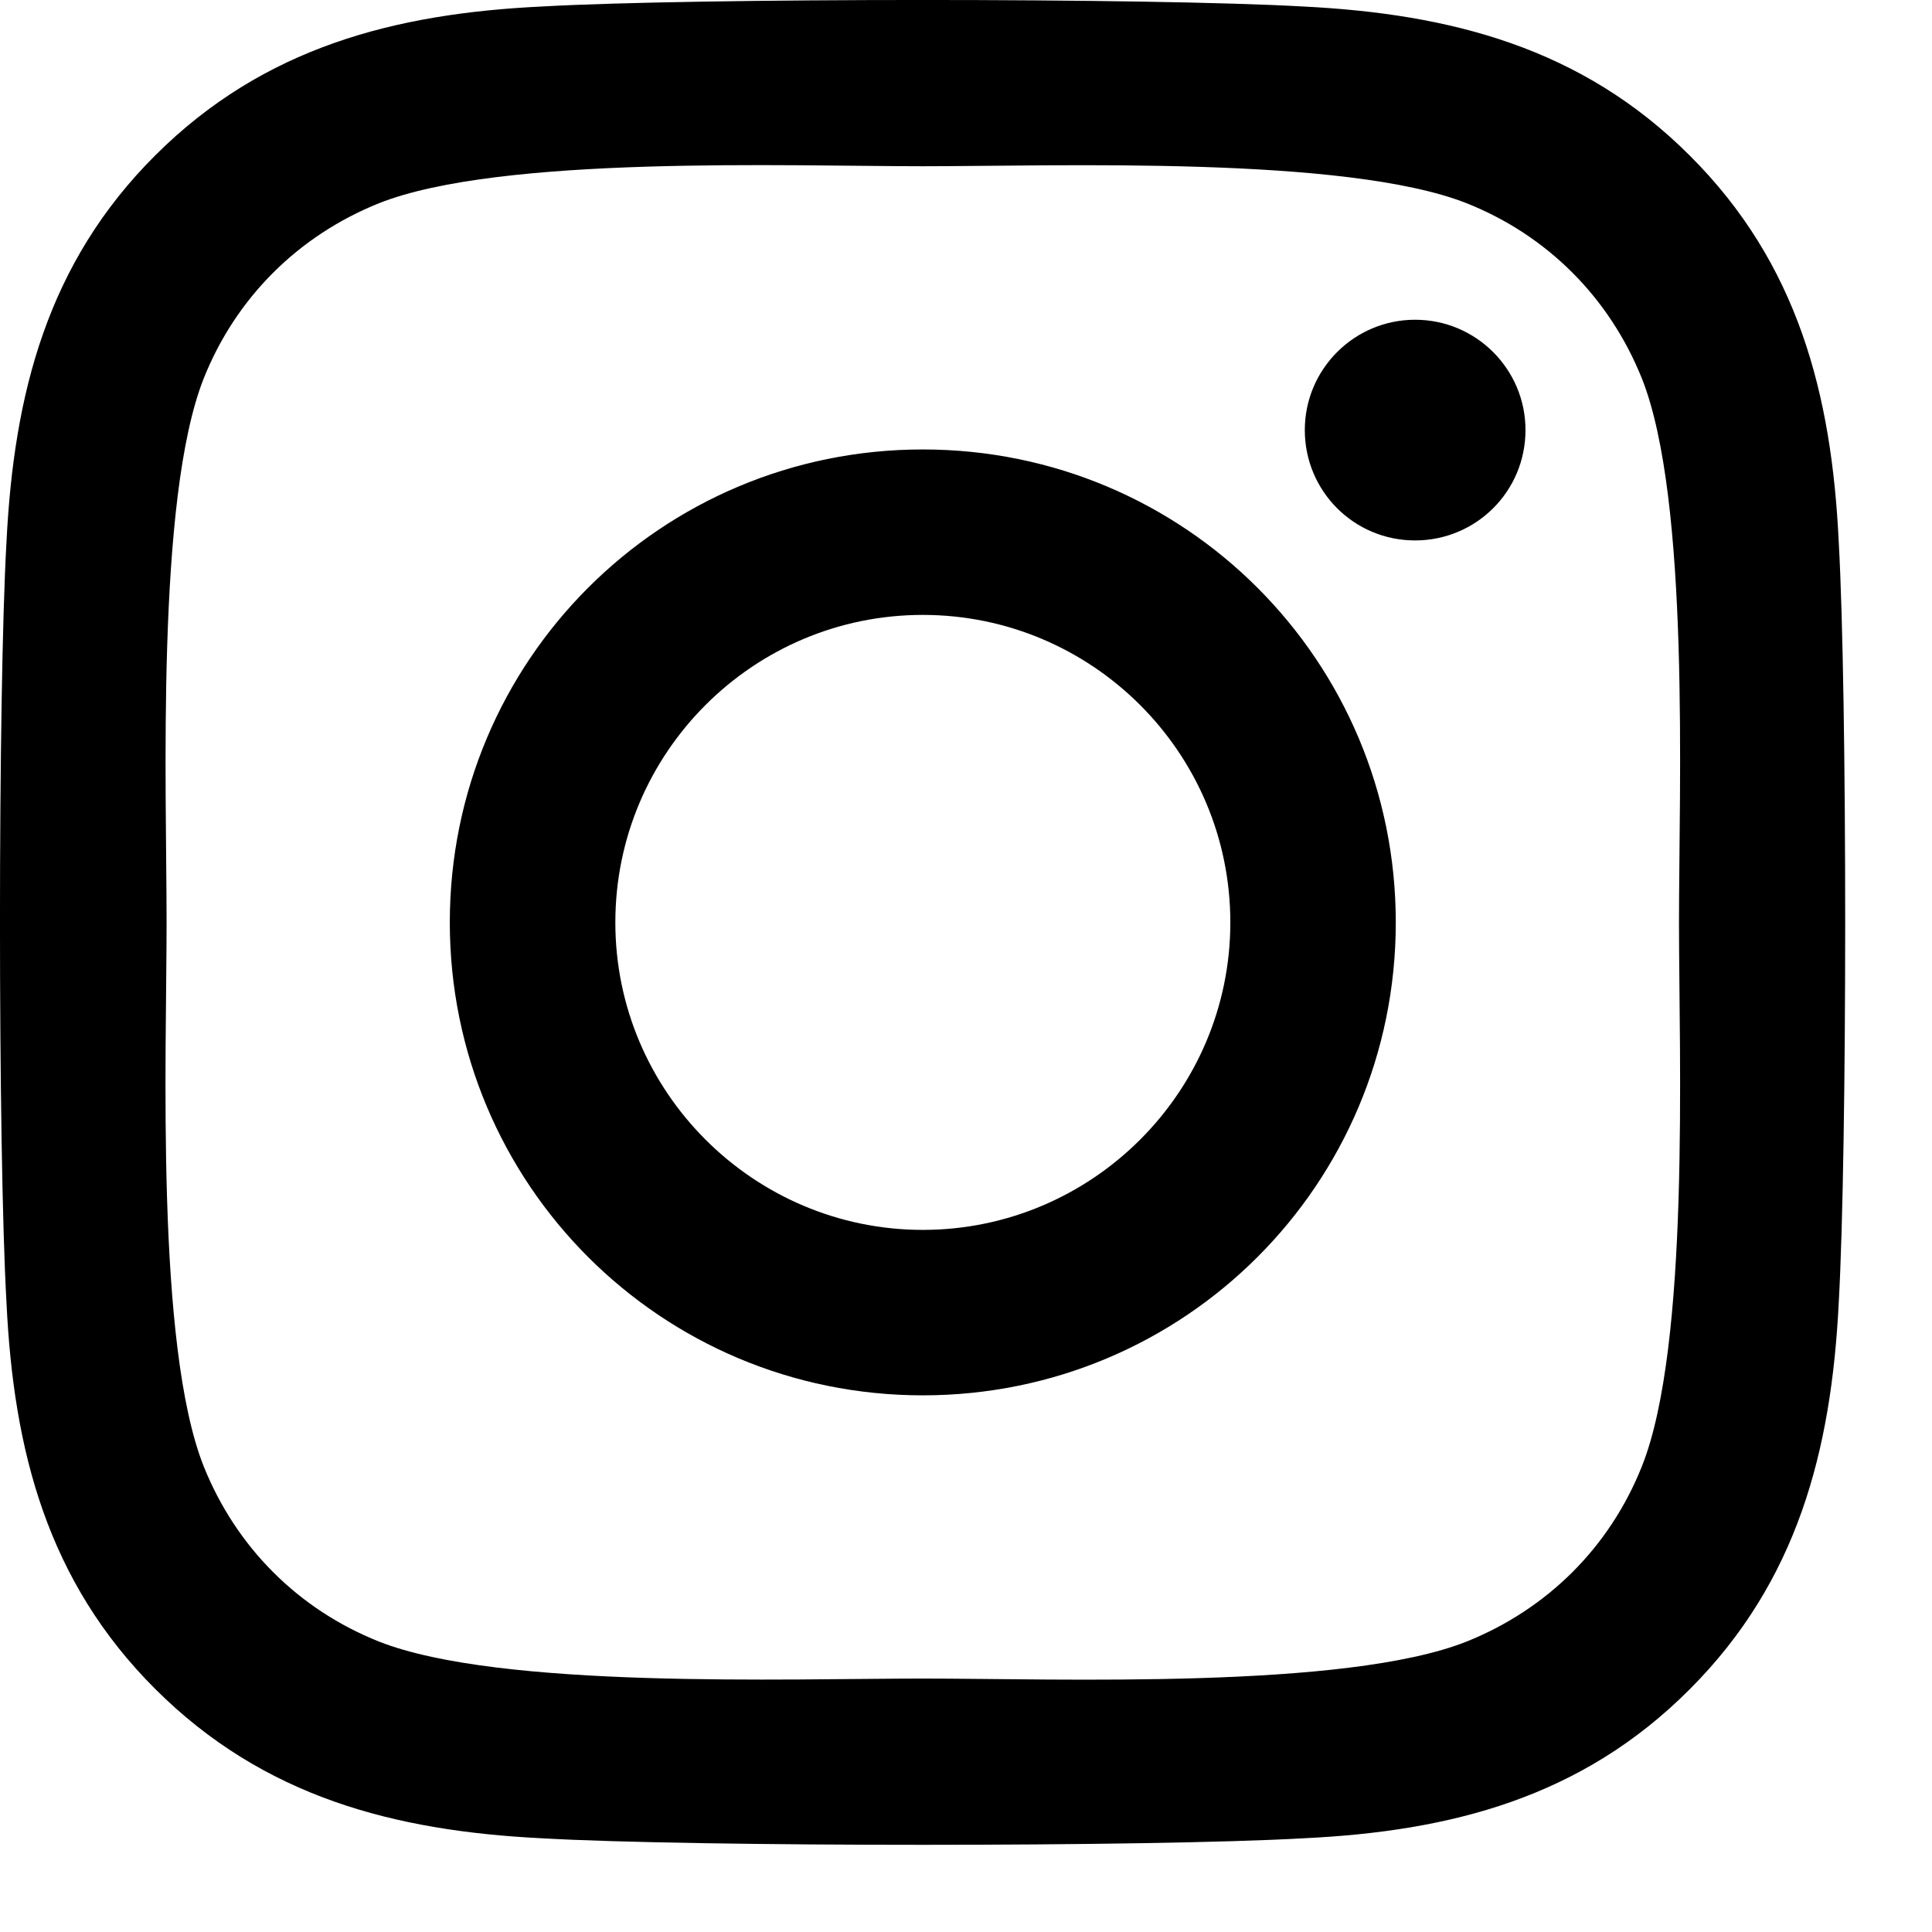
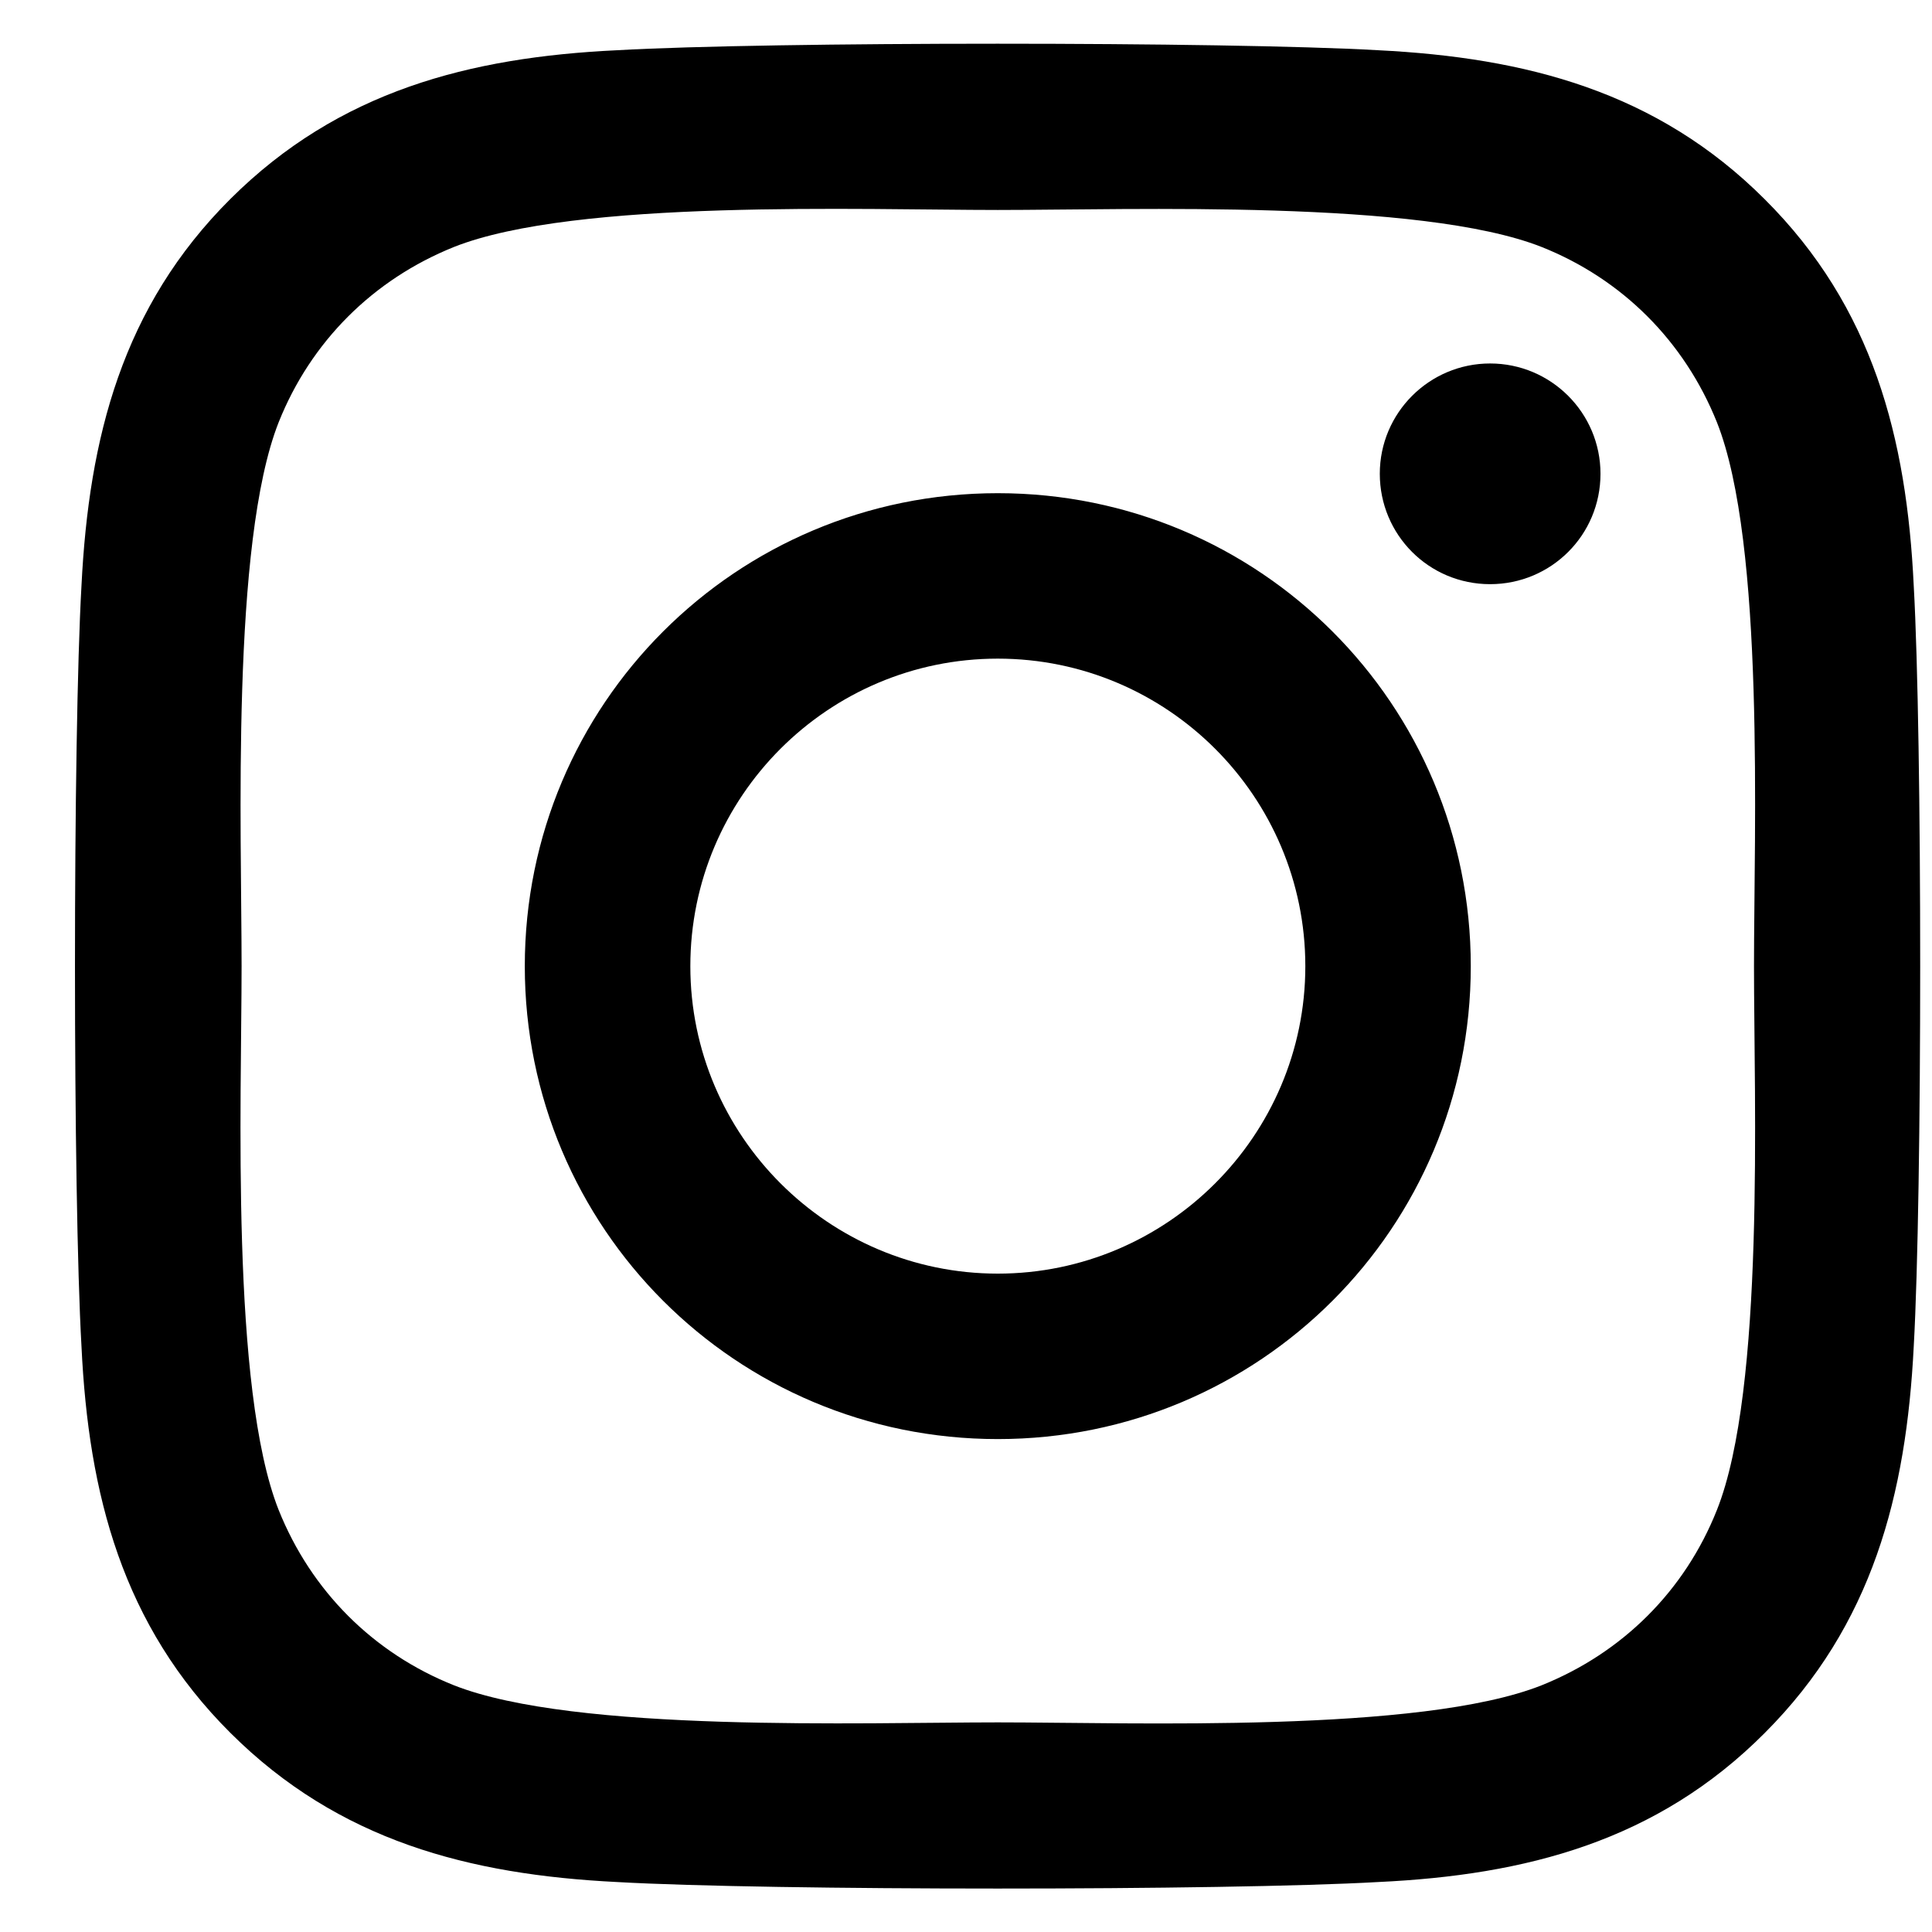
<svg xmlns="http://www.w3.org/2000/svg" width="22" height="22" viewBox="0 0 22 22" fill="none">
-   <path d="M10.508 5.118C7.527 5.118 5.122 7.522 5.122 10.504C5.122 13.485 7.527 15.889 10.508 15.889C13.489 15.889 15.894 13.485 15.894 10.504C15.894 7.522 13.489 5.118 10.508 5.118ZM10.508 14.005C8.582 14.005 7.007 12.435 7.007 10.504C7.007 8.572 8.577 7.002 10.508 7.002C12.439 7.002 14.01 8.572 14.01 10.504C14.01 12.435 12.435 14.005 10.508 14.005ZM17.371 4.897C17.371 5.596 16.808 6.154 16.114 6.154C15.416 6.154 14.858 5.591 14.858 4.897C14.858 4.204 15.421 3.641 16.114 3.641C16.808 3.641 17.371 4.204 17.371 4.897ZM20.938 6.172C20.858 4.489 20.474 2.999 19.241 1.771C18.013 0.543 16.522 0.158 14.839 0.074C13.105 -0.025 7.907 -0.025 6.172 0.074C4.494 0.154 3.004 0.538 1.771 1.766C0.538 2.994 0.158 4.485 0.074 6.168C-0.025 7.902 -0.025 13.1 0.074 14.835C0.154 16.518 0.538 18.008 1.771 19.236C3.004 20.464 4.489 20.849 6.172 20.933C7.907 21.032 13.105 21.032 14.839 20.933C16.522 20.854 18.013 20.469 19.241 19.236C20.469 18.008 20.854 16.518 20.938 14.835C21.036 13.1 21.036 7.907 20.938 6.172ZM18.697 16.696C18.332 17.614 17.624 18.322 16.7 18.693C15.318 19.241 12.036 19.114 10.508 19.114C8.98 19.114 5.694 19.236 4.316 18.693C3.397 18.327 2.689 17.619 2.319 16.696C1.771 15.313 1.897 12.032 1.897 10.504C1.897 8.975 1.775 5.689 2.319 4.311C2.685 3.393 3.393 2.685 4.316 2.314C5.699 1.766 8.98 1.893 10.508 1.893C12.036 1.893 15.322 1.771 16.7 2.314C17.619 2.68 18.327 3.388 18.697 4.311C19.246 5.694 19.119 8.975 19.119 10.504C19.119 12.032 19.246 15.318 18.697 16.696Z" fill="black" />
+   <path d="M11.362 5.616C8.381 5.616 5.976 8.02 5.976 11.002C5.976 13.983 8.381 16.387 11.362 16.387C14.343 16.387 16.748 13.983 16.748 11.002C16.748 8.02 14.343 5.616 11.362 5.616ZM11.362 14.503C9.436 14.503 7.861 12.933 7.861 11.002C7.861 9.07 9.431 7.5 11.362 7.5C13.293 7.5 14.864 9.07 14.864 11.002C14.864 12.933 13.289 14.503 11.362 14.503V14.503ZM18.225 5.395C18.225 6.094 17.662 6.652 16.968 6.652C16.27 6.652 15.712 6.089 15.712 5.395C15.712 4.702 16.275 4.139 16.968 4.139C17.662 4.139 18.225 4.702 18.225 5.395ZM21.792 6.67C21.712 4.987 21.328 3.497 20.095 2.269C18.867 1.041 17.376 0.656 15.693 0.572C13.959 0.473 8.761 0.473 7.026 0.572C5.348 0.652 3.858 1.036 2.625 2.264C1.392 3.492 1.012 4.983 0.928 6.666C0.829 8.4 0.829 13.598 0.928 15.333C1.008 17.016 1.392 18.506 2.625 19.734C3.858 20.962 5.343 21.347 7.026 21.431C8.761 21.53 13.959 21.53 15.693 21.431C17.376 21.352 18.867 20.967 20.095 19.734C21.323 18.506 21.707 17.016 21.792 15.333C21.89 13.598 21.89 8.405 21.792 6.67V6.67ZM19.551 17.194C19.186 18.113 18.478 18.82 17.554 19.191C16.172 19.739 12.89 19.613 11.362 19.613C9.834 19.613 6.548 19.734 5.17 19.191C4.251 18.825 3.543 18.117 3.173 17.194C2.625 15.811 2.751 12.53 2.751 11.002C2.751 9.473 2.629 6.188 3.173 4.809C3.539 3.891 4.247 3.183 5.17 2.812C6.553 2.264 9.834 2.391 11.362 2.391C12.89 2.391 16.176 2.269 17.554 2.812C18.473 3.178 19.181 3.886 19.551 4.809C20.1 6.192 19.973 9.473 19.973 11.002C19.973 12.53 20.1 15.816 19.551 17.194Z" fill="black" />
</svg>
